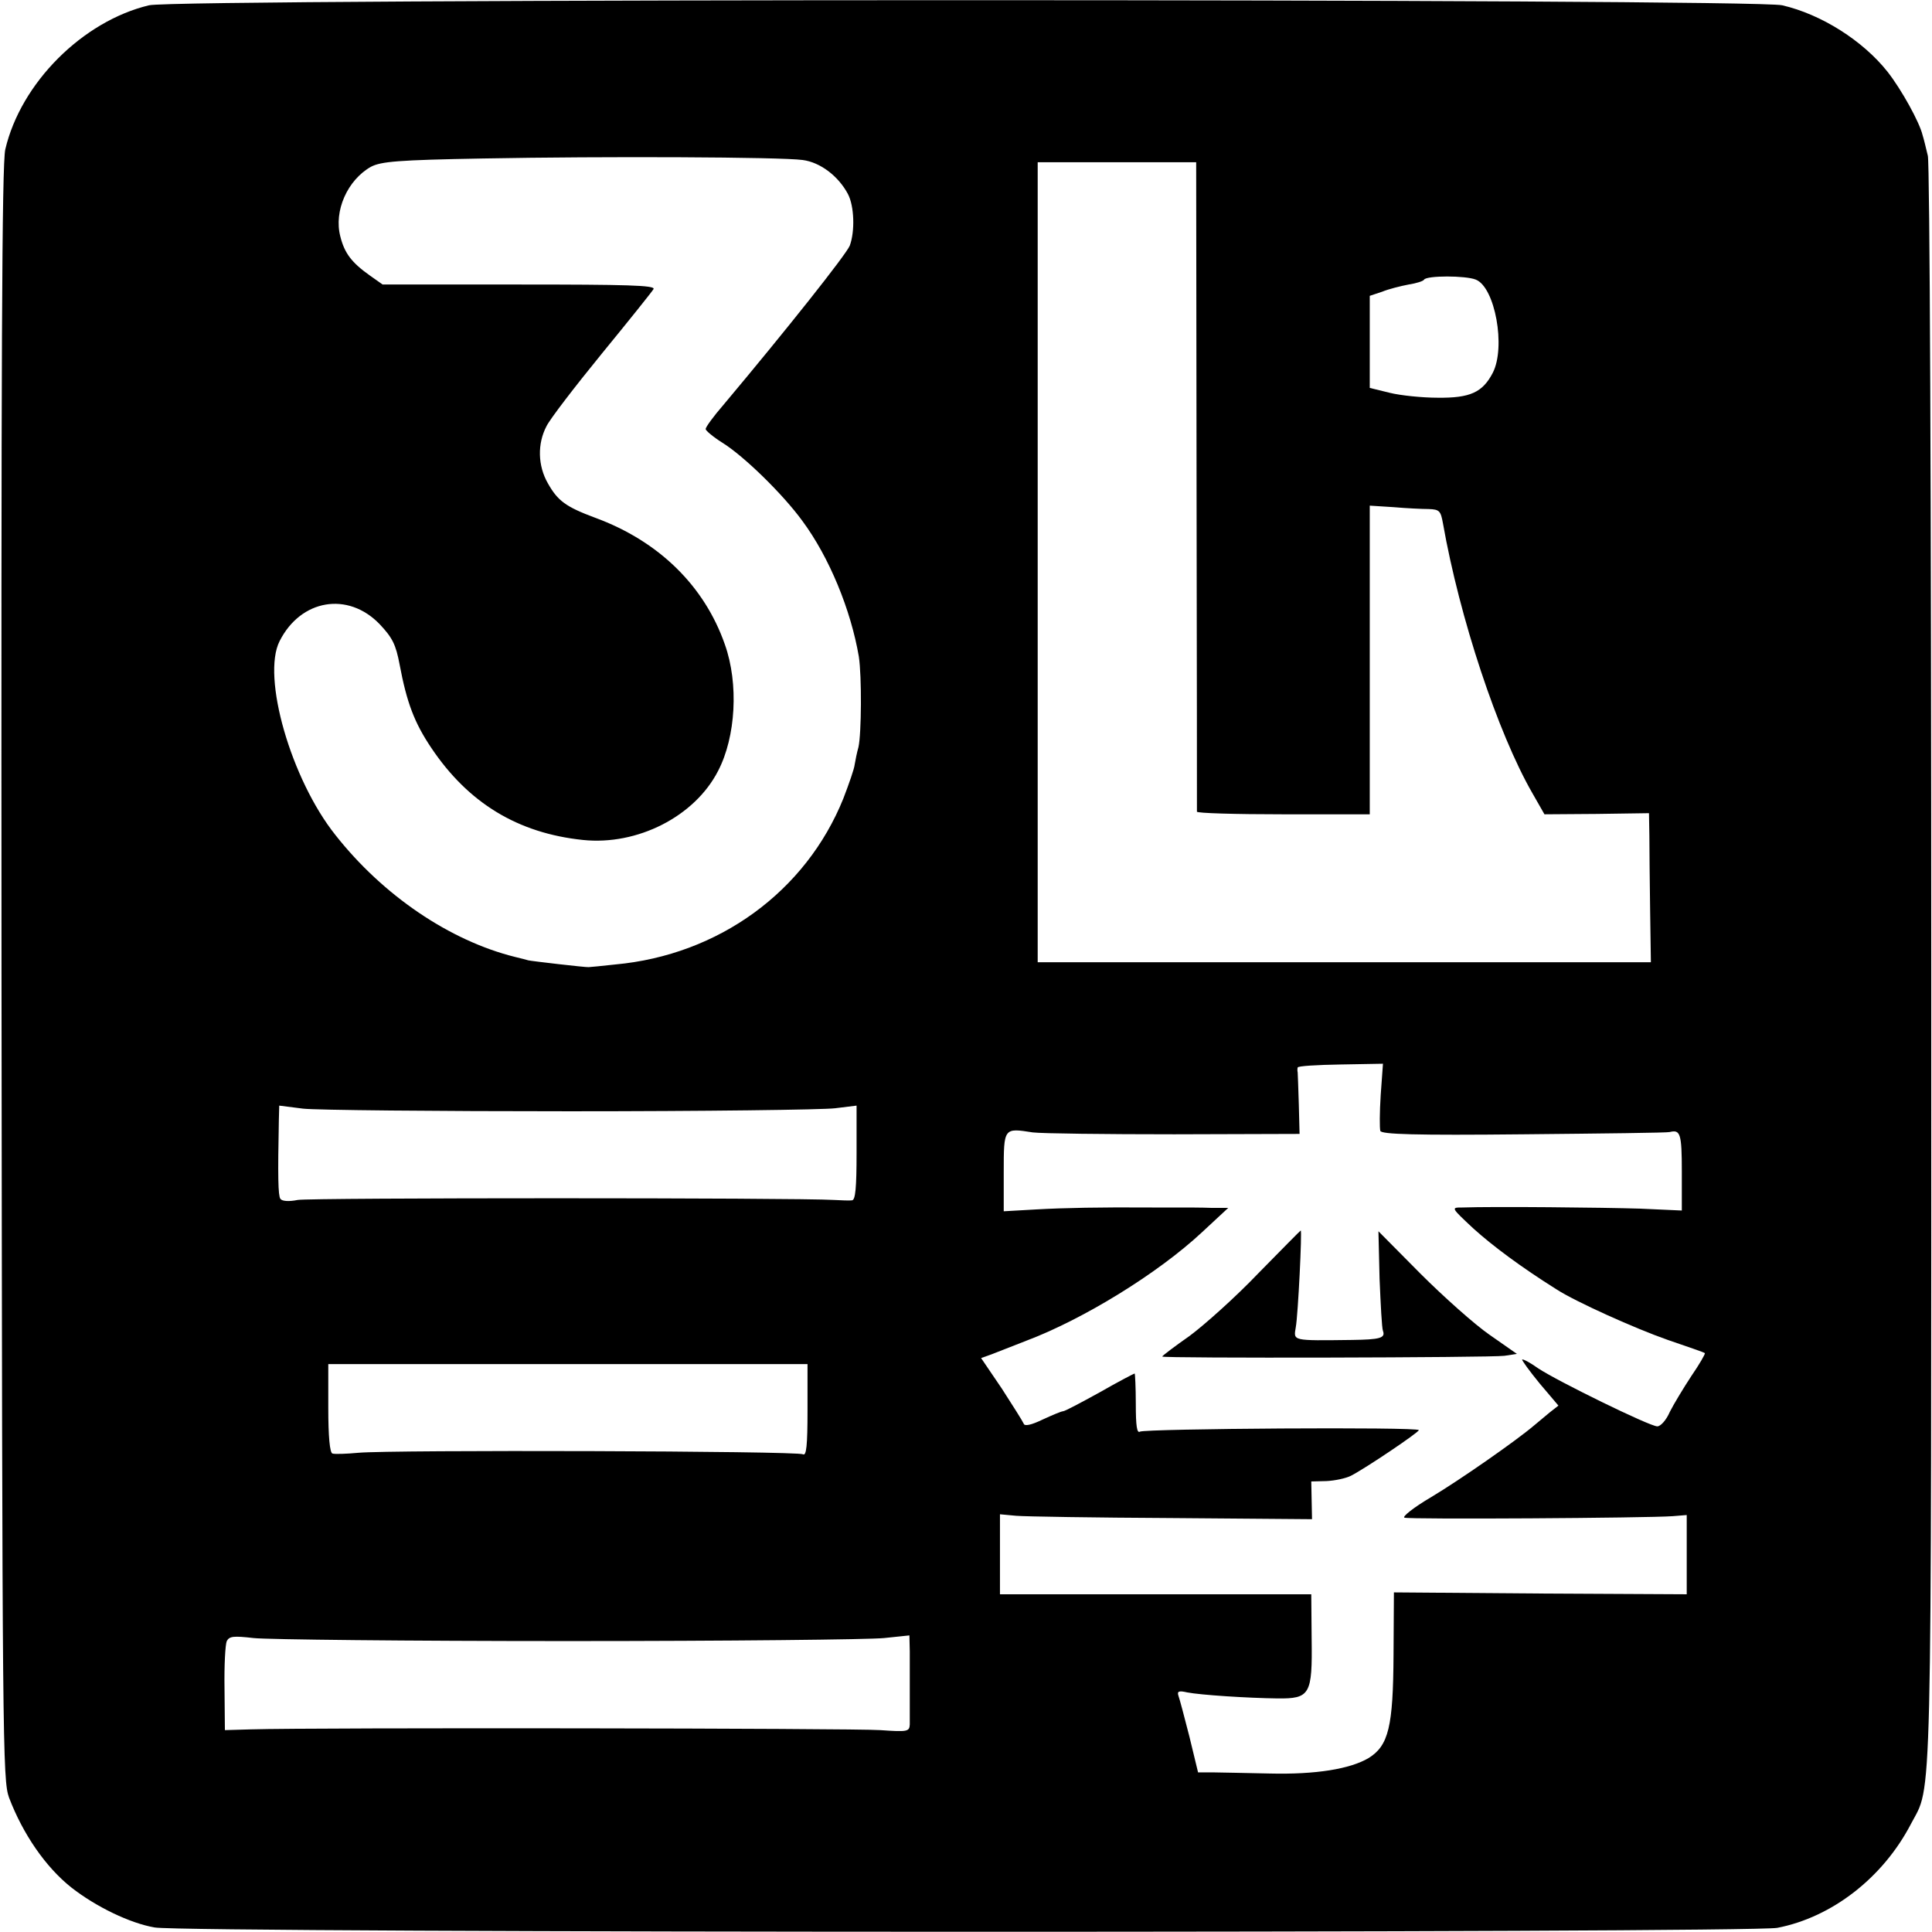
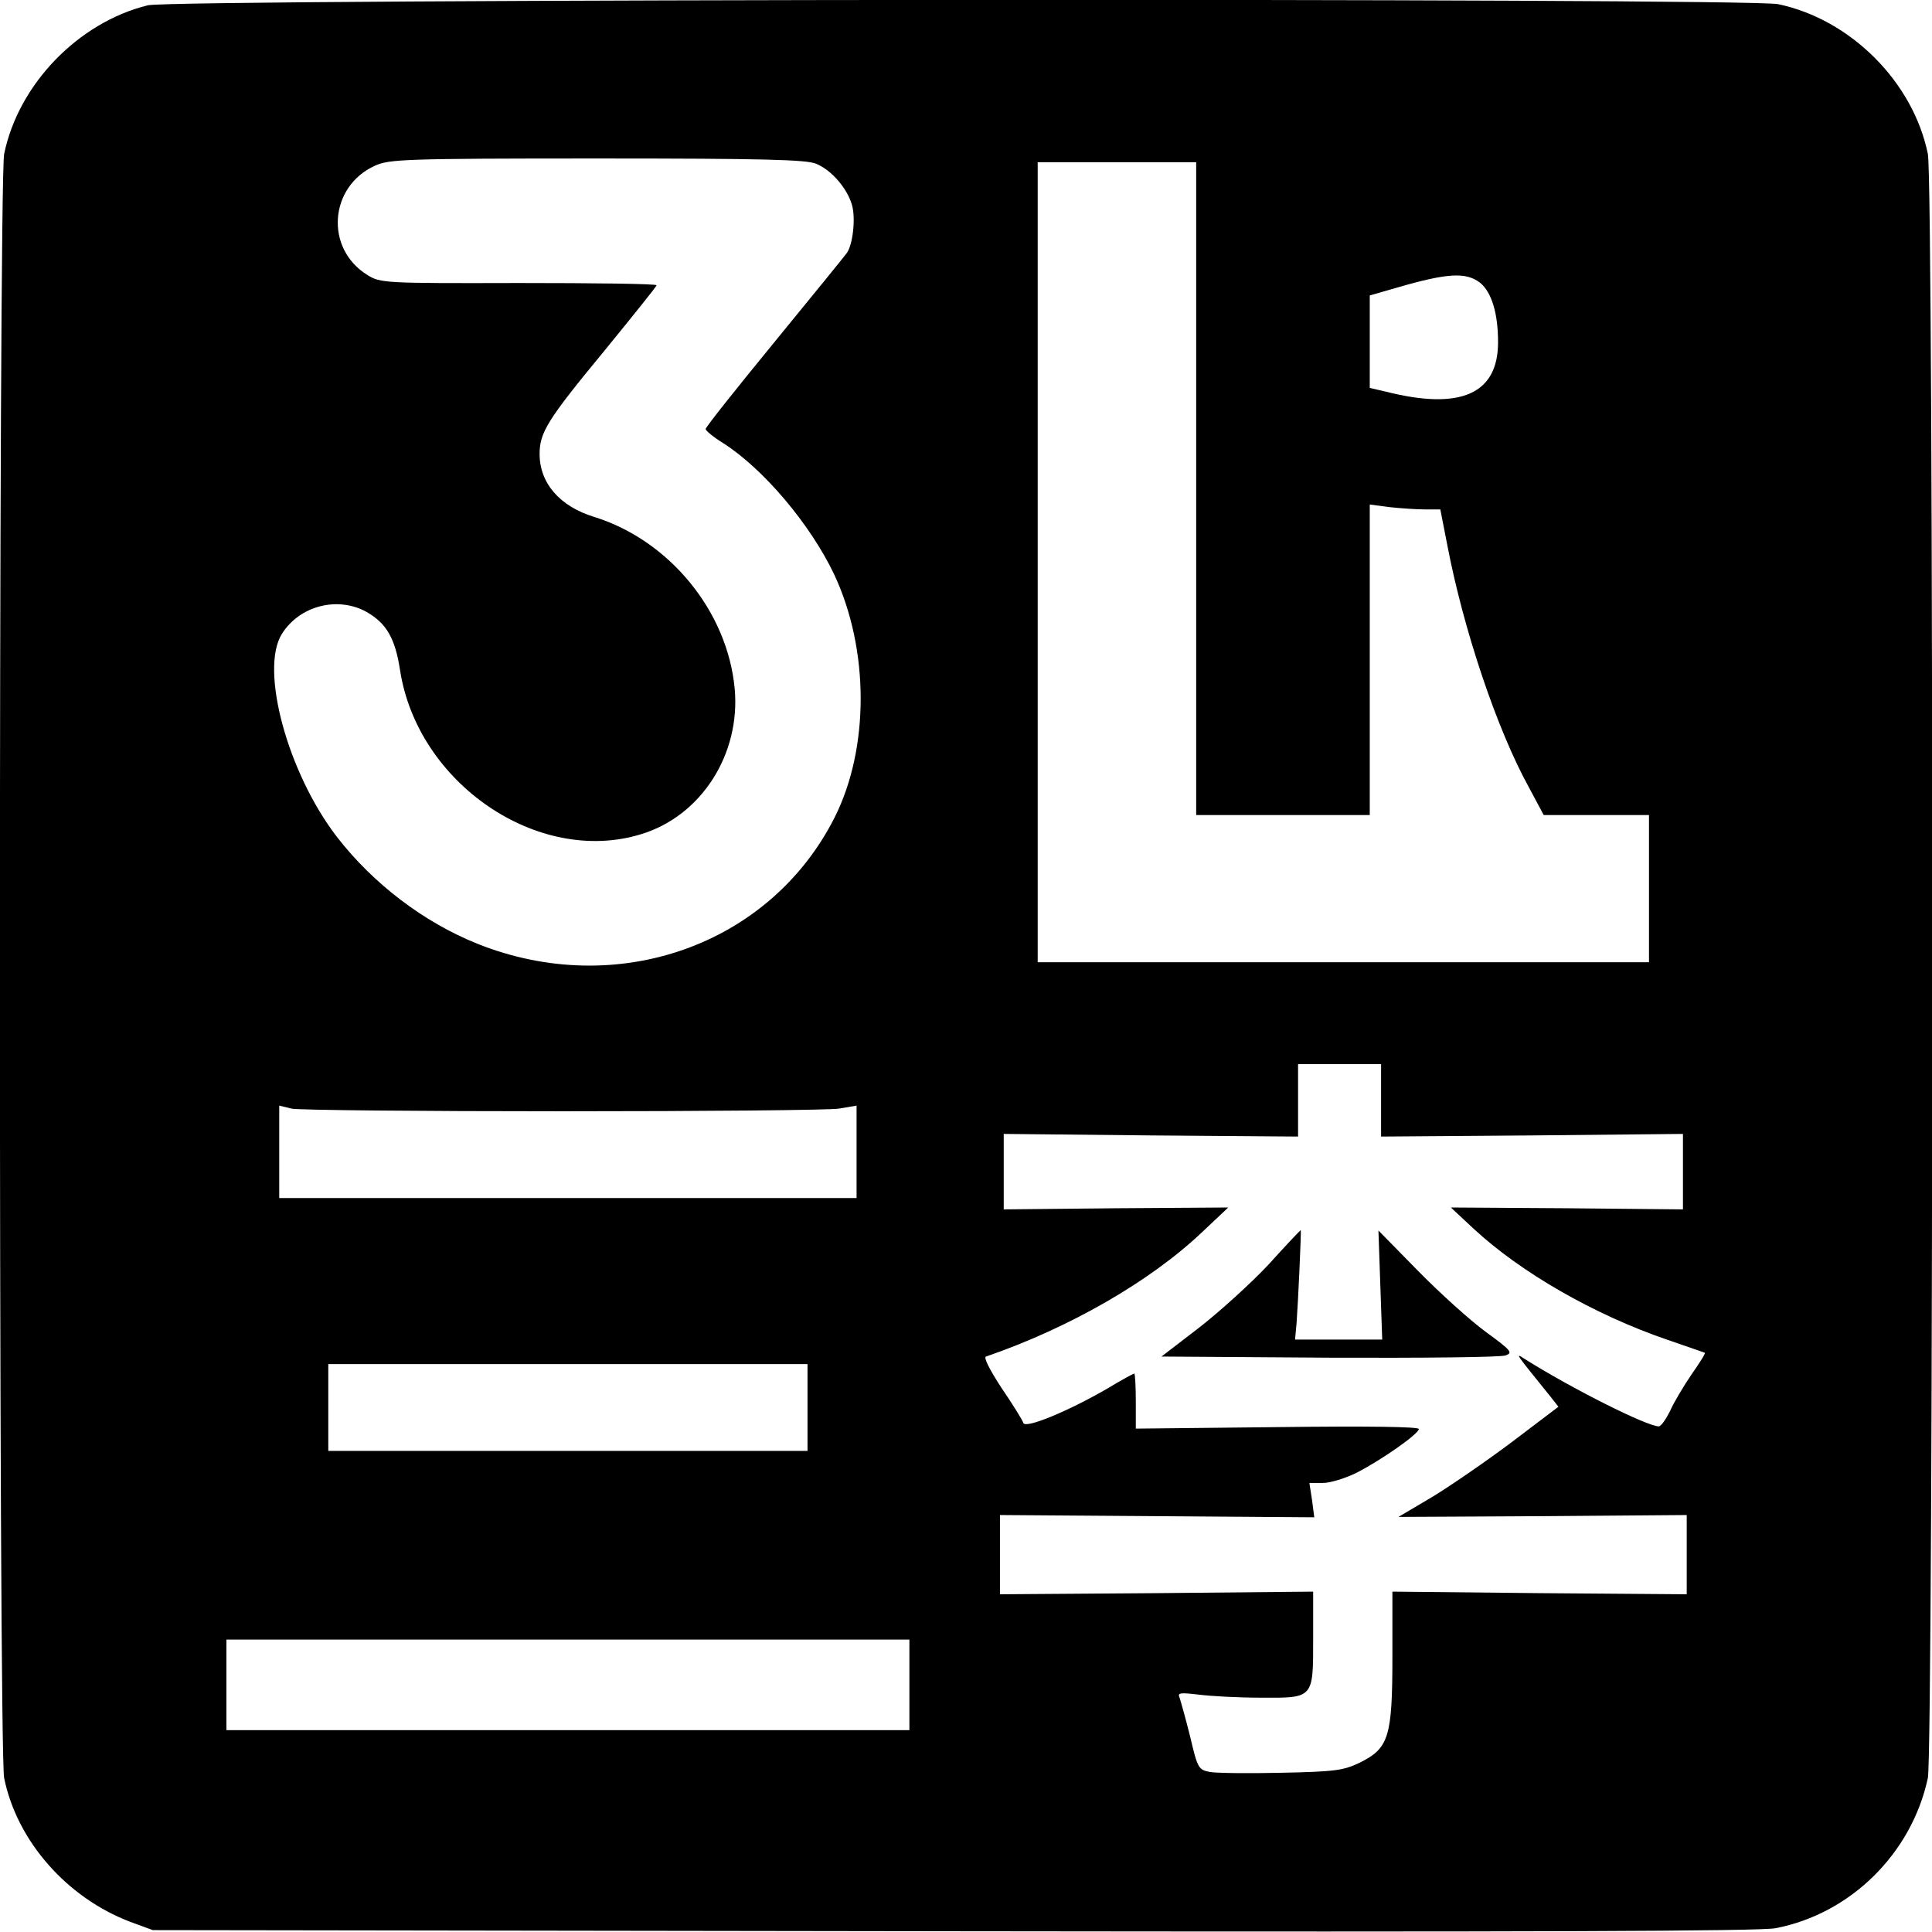
<svg xmlns="http://www.w3.org/2000/svg" version="1.0" width="512pt" height="512pt" viewBox="0 0 512 512" preserveAspectRatio="xMidYMid meet">
  <g transform="translate(0,512) scale(0.1,-0.1)" fill="#000000" stroke="none">
-     <path d="M395 5106 c-176 -42 -340 -206 -381 -382 -9 -40 -11 -548 -10 -2185 2 -2049 3 -2136 20 -2183 37 -97 97 -184 165 -238 65 -51 156 -95 221 -106 80 -15 4226 -15 4300 -1 145 28 280 133 354 275 57 109 54 -20 54 2271 0 1268 -4 2128 -9 2150 -5 21 -11 46 -14 55 -8 34 -56 121 -93 168 -65 82 -175 152 -279 176 -76 18 -4252 18 -4328 0z m1732 -410 c47 -6 95 -43 120 -90 17 -32 19 -99 5 -137 -10 -24 -167 -222 -334 -421 -27 -31 -48 -60 -48 -65 0 -4 20 -21 44 -36 58 -36 161 -137 212 -207 72 -97 129 -237 150 -360 8 -53 7 -204 -1 -240 -4 -14 -8 -34 -10 -46 -1 -11 -15 -51 -30 -90 -99 -246 -330 -415 -605 -440 -36 -4 -67 -7 -70 -7 -6 -1 -152 16 -160 18 -3 1 -18 5 -35 9 -173 43 -350 163 -476 323 -118 148 -196 420 -148 514 56 111 181 132 265 45 34 -36 43 -54 53 -107 19 -101 39 -154 84 -221 98 -146 229 -226 402 -244 144 -15 296 62 358 183 47 90 55 231 18 335 -54 155 -175 274 -344 336 -78 29 -99 45 -125 91 -27 47 -28 105 -4 151 9 19 76 106 147 193 72 88 133 164 137 171 5 10 -72 12 -355 12 l-363 0 -34 24 c-48 34 -67 59 -78 103 -18 68 19 150 81 185 27 14 71 18 297 22 320 6 789 4 847 -4z m1044 -863 c1 -472 1 -861 1 -864 -1 -4 102 -7 228 -7 l230 0 0 409 0 409 63 -4 c34 -3 76 -5 93 -5 29 -1 32 -5 38 -38 44 -250 145 -555 237 -715 l32 -56 139 1 138 2 1 -60 c0 -33 1 -122 2 -197 l2 -138 -812 0 -813 0 0 1060 0 1060 210 0 210 0 1 -857z m740 546 c51 -20 80 -179 45 -247 -27 -52 -60 -67 -146 -66 -41 0 -99 6 -127 13 l-53 13 0 122 0 122 33 11 c17 7 49 15 70 19 20 3 39 9 41 13 7 11 110 11 137 0z m-252 -2161 c-3 -46 -3 -88 -1 -95 3 -9 91 -12 380 -9 208 2 382 4 387 6 28 7 32 -4 32 -104 l0 -104 -111 5 c-97 3 -387 6 -471 3 -30 0 -30 0 30 -56 51 -46 126 -102 220 -161 51 -33 209 -104 295 -134 52 -18 97 -33 98 -35 2 -1 -14 -29 -36 -61 -21 -32 -47 -75 -57 -95 -9 -21 -24 -38 -33 -38 -20 0 -265 120 -316 154 -21 15 -40 25 -42 23 -2 -1 19 -30 46 -63 l50 -59 -23 -18 c-12 -10 -31 -26 -42 -35 -47 -40 -196 -144 -273 -190 -46 -27 -77 -52 -70 -54 13 -5 643 -1 711 4 l37 3 0 -105 0 -105 -388 2 -388 3 -1 -165 c-1 -191 -13 -241 -66 -274 -49 -29 -140 -44 -262 -41 -60 1 -128 3 -150 3 l-40 0 -23 95 c-13 51 -26 100 -29 108 -4 12 1 14 23 9 36 -7 160 -15 239 -16 87 -1 93 10 91 158 l-1 118 -412 0 -413 0 0 106 0 106 43 -4 c23 -2 209 -5 413 -6 l371 -3 -1 50 -1 50 40 1 c22 1 51 7 65 14 39 20 180 115 180 121 0 9 -725 4 -739 -4 -8 -5 -11 15 -11 73 0 45 -2 81 -3 81 -2 0 -44 -22 -93 -50 -49 -27 -92 -50 -97 -50 -4 0 -28 -10 -54 -22 -31 -15 -48 -18 -50 -11 -3 7 -29 48 -58 93 l-55 81 28 10 c15 6 56 22 92 36 151 57 348 178 465 287 l70 65 -45 0 c-25 1 -66 1 -92 1 -27 0 -56 0 -65 0 -137 1 -234 -1 -305 -5 l-88 -5 0 104 c0 118 0 117 77 105 24 -3 192 -5 375 -5 l332 1 -2 78 c-1 43 -3 82 -3 85 -1 4 -1 10 0 13 0 4 52 7 114 8 l112 2 -6 -83z m-2149 -43 c355 0 671 4 703 8 l57 7 0 -125 c0 -93 -3 -125 -12 -126 -7 -1 -29 0 -48 1 -100 6 -1387 6 -1421 0 -25 -5 -42 -3 -46 3 -6 9 -7 59 -4 209 l1 38 63 -8 c34 -4 352 -7 707 -7z m630 -793 c0 -93 -3 -121 -12 -116 -14 9 -1092 12 -1178 4 -32 -3 -63 -4 -69 -2 -7 2 -11 45 -11 120 l0 117 635 0 635 0 0 -123z m-635 -611 c424 0 800 4 838 8 l67 7 1 -43 c0 -24 0 -72 0 -108 0 -36 0 -74 0 -85 -1 -19 -6 -20 -78 -15 -70 5 -1499 7 -1668 2 l-69 -2 -1 110 c-1 61 2 117 6 126 7 13 18 14 71 8 35 -4 410 -8 833 -8z" />
-     <path d="M3335 1746 c-60 -63 -143 -137 -182 -166 -40 -28 -73 -53 -73 -55 0 -5 871 -3 907 2 l33 5 -73 51 c-39 27 -122 101 -183 162 l-111 112 3 -126 c3 -69 6 -131 9 -138 7 -19 -8 -23 -82 -24 -161 -2 -155 -3 -149 34 6 32 17 258 13 256 -1 0 -51 -51 -112 -113z" />
+     <path d="M392 5106 c-184 -45 -343 -209 -381 -394 -15 -75 -15 -4229 0 -4304 34 -167 166 -317 334 -381 l60 -22 2120 -3 c1552 -2 2136 0 2180 8 199 38 361 198 404 398 15 74 16 4228 0 4304 -39 191 -205 357 -397 397 -82 17 -4249 14 -4320 -3z m1771 -420 c41 -17 83 -66 95 -110 10 -35 2 -107 -15 -128 -5 -7 -91 -113 -191 -235 -100 -122 -182 -225 -182 -230 0 -4 20 -21 46 -37 107 -68 232 -216 295 -349 93 -199 93 -460 1 -643 -171 -339 -577 -483 -947 -335 -142 57 -276 159 -372 283 -131 170 -205 444 -146 538 47 75 148 101 225 58 52 -30 75 -69 88 -153 46 -301 366 -519 638 -436 160 48 265 212 249 386 -19 205 -173 393 -372 455 -92 28 -145 90 -145 167 0 57 21 91 173 275 75 92 137 169 137 172 0 4 -165 6 -366 6 -357 -1 -366 0 -400 21 -114 70 -102 235 20 290 38 17 77 19 589 19 440 0 554 -3 580 -14z m1007 -861 l0 -865 230 0 230 0 0 411 0 412 53 -7 c28 -3 70 -6 93 -6 l41 0 18 -92 c43 -226 132 -491 217 -645 l39 -73 140 0 139 0 0 -195 0 -195 -810 0 -810 0 0 1060 0 1060 210 0 210 0 0 -865z m752 546 c31 -25 48 -81 48 -158 0 -137 -99 -181 -297 -131 l-43 10 0 123 0 122 73 21 c134 39 182 41 219 13z m-262 -2167 l0 -96 400 3 400 4 0 -100 0 -100 -307 3 -308 2 60 -56 c125 -116 319 -228 515 -295 52 -18 96 -33 98 -34 2 -2 -14 -27 -35 -57 -21 -31 -47 -74 -57 -97 -11 -22 -24 -41 -30 -41 -31 0 -229 99 -356 179 -26 17 -25 16 68 -99 l22 -28 -124 -94 c-68 -51 -164 -117 -212 -146 l-88 -52 382 2 382 3 0 -105 0 -105 -390 3 -390 4 0 -174 c0 -212 -10 -241 -86 -279 -44 -21 -65 -24 -207 -27 -87 -2 -172 -1 -190 2 -31 6 -33 9 -53 94 -12 48 -25 94 -28 103 -6 13 1 14 51 8 32 -4 105 -8 162 -8 143 -1 141 -3 141 156 l0 125 -415 -4 -415 -3 0 105 0 105 416 -3 417 -3 -6 46 -7 45 36 0 c19 0 58 12 87 26 67 34 167 104 167 117 0 6 -132 8 -375 5 l-375 -4 0 73 c0 40 -2 73 -4 73 -2 0 -34 -17 -70 -39 -105 -61 -219 -108 -224 -92 -2 7 -28 49 -58 93 -32 49 -48 81 -41 83 221 76 435 199 573 330 l69 65 -298 -2 -297 -3 0 100 0 100 390 -4 390 -3 0 96 0 96 110 0 110 0 0 -96z m-2170 -29 c377 0 706 3 733 7 l47 8 0 -123 0 -122 -765 0 -765 0 0 122 0 123 33 -8 c17 -4 340 -7 717 -7z m650 -785 l0 -115 -635 0 -635 0 0 115 0 115 635 0 635 0 0 -115z m270 -735 l0 -120 -905 0 -905 0 0 120 0 120 905 0 905 0 0 -120z" />
+     <path d="M3361 1768 c-47 -50 -130 -125 -184 -167 l-99 -76 445 -3 c244 -1 455 1 467 6 20 7 15 13 -52 62 -40 29 -121 102 -179 161 l-106 108 5 -145 5 -144 -115 0 -116 0 4 43 c4 53 13 247 11 247 -1 0 -40 -41 -86 -92z" />
  </g>
</svg>
